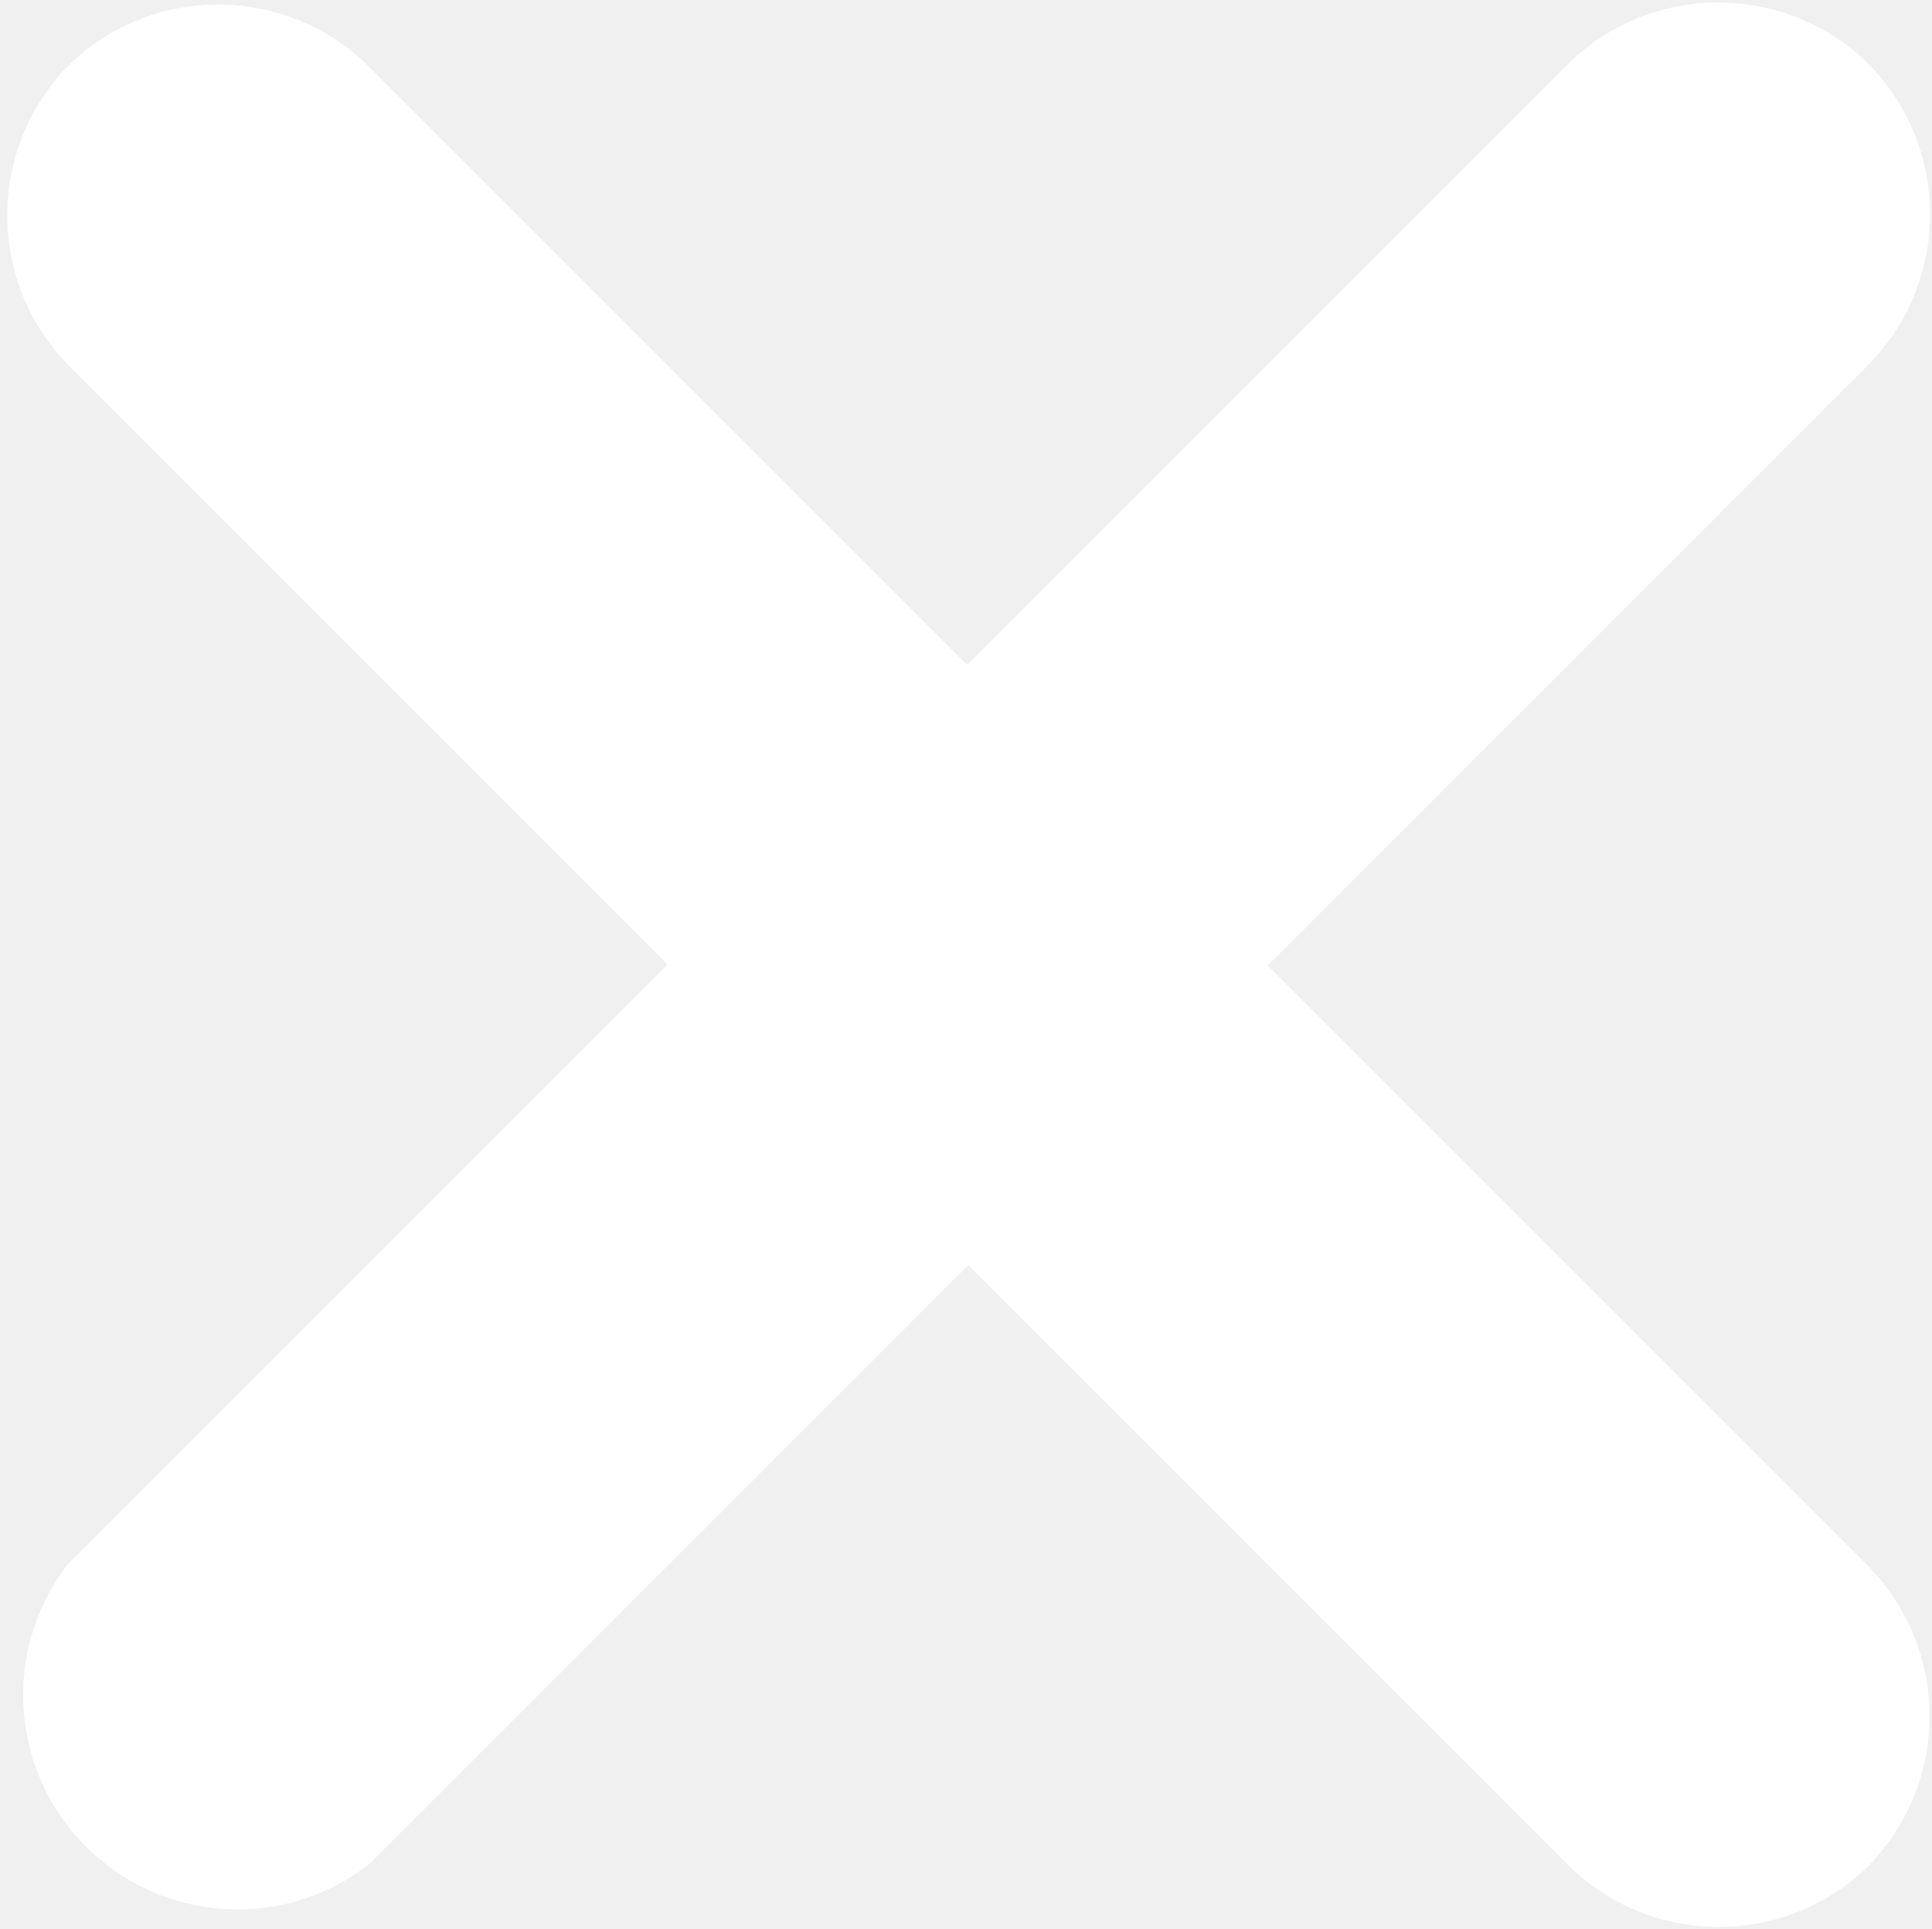
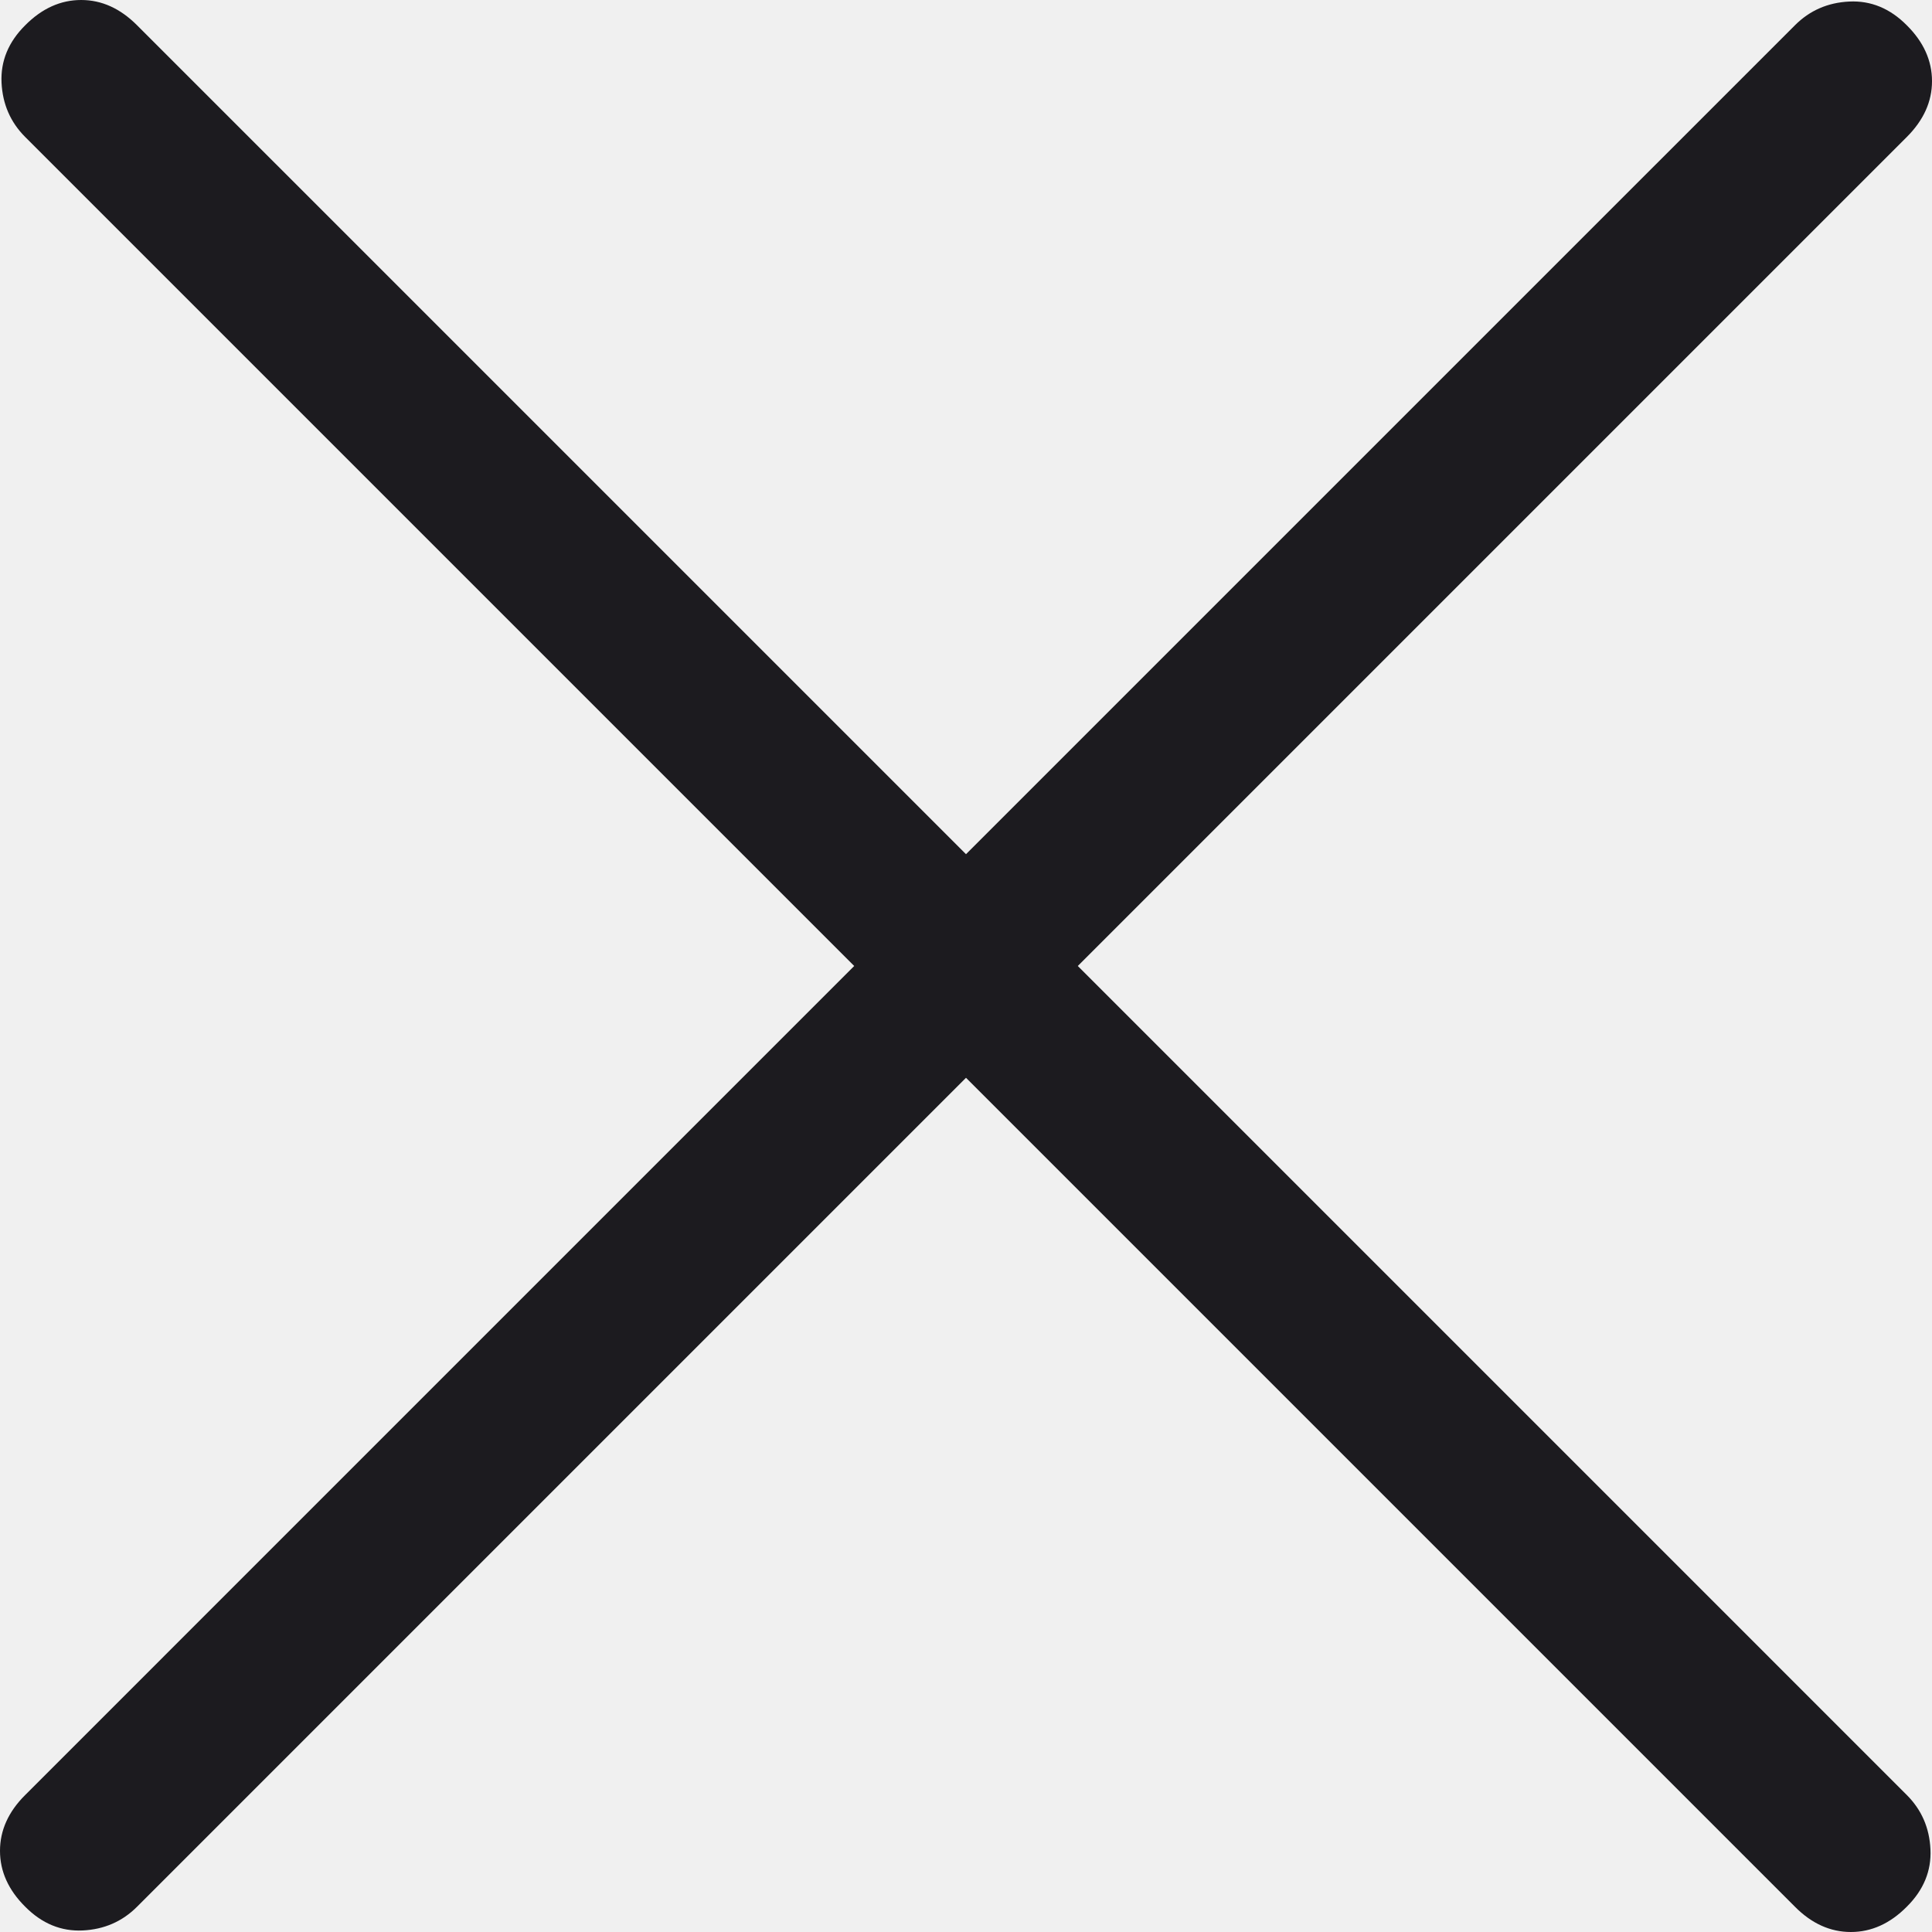
- <svg xmlns="http://www.w3.org/2000/svg" viewBox="0 0 18.03 18">
-   <defs>
-     <style>.cls-1{fill:#fff;fill-rule:evenodd;}</style>
-   </defs>
-   <g id="레이어_2" data-name="레이어 2">
-     <g id="레이어_1-2" data-name="레이어 1">
-       <path class="cls-1" d="M17.44.6a2,2,0,0,1,0,2.8l-14,14a2,2,0,0,1-2.81-2.8L14.63.6A2,2,0,0,1,17.44.6Z" />
-       <path class="cls-1" d="M17.44,17.41a2,2,0,0,1-2.8,0l-14-14a2,2,0,0,1,0-2.8A2,2,0,0,1,3.4.58l14,14A2,2,0,0,1,17.44,17.41Z" />
-     </g>
-   </g>
+ <svg xmlns="http://www.w3.org/2000/svg" width="15" height="15" viewBox="0 0 15 15" fill="none">
+   <path d="M7.5 8.368L1.064 14.804C0.949 14.919 0.808 14.98 0.642 14.988C0.475 14.996 0.326 14.935 0.196 14.804C0.065 14.674 0 14.529 0 14.37C0 14.211 0.065 14.066 0.196 13.936L6.632 7.5L0.196 1.064C0.081 0.949 0.02 0.808 0.012 0.642C0.004 0.475 0.065 0.326 0.196 0.196C0.326 0.065 0.471 0 0.63 0C0.789 0 0.933 0.065 1.064 0.196L7.5 6.632L13.936 0.196C14.051 0.081 14.191 0.02 14.358 0.012C14.525 0.004 14.674 0.065 14.804 0.196C14.935 0.326 15 0.471 15 0.63C15 0.789 14.935 0.933 14.804 1.064L8.368 7.5L14.804 13.936C14.919 14.051 14.98 14.191 14.988 14.358C14.996 14.525 14.935 14.674 14.804 14.804C14.674 14.935 14.529 15 14.37 15C14.211 15 14.066 14.935 13.936 14.804L7.5 8.368Z" fill="#1C1B1F" />
</svg>
